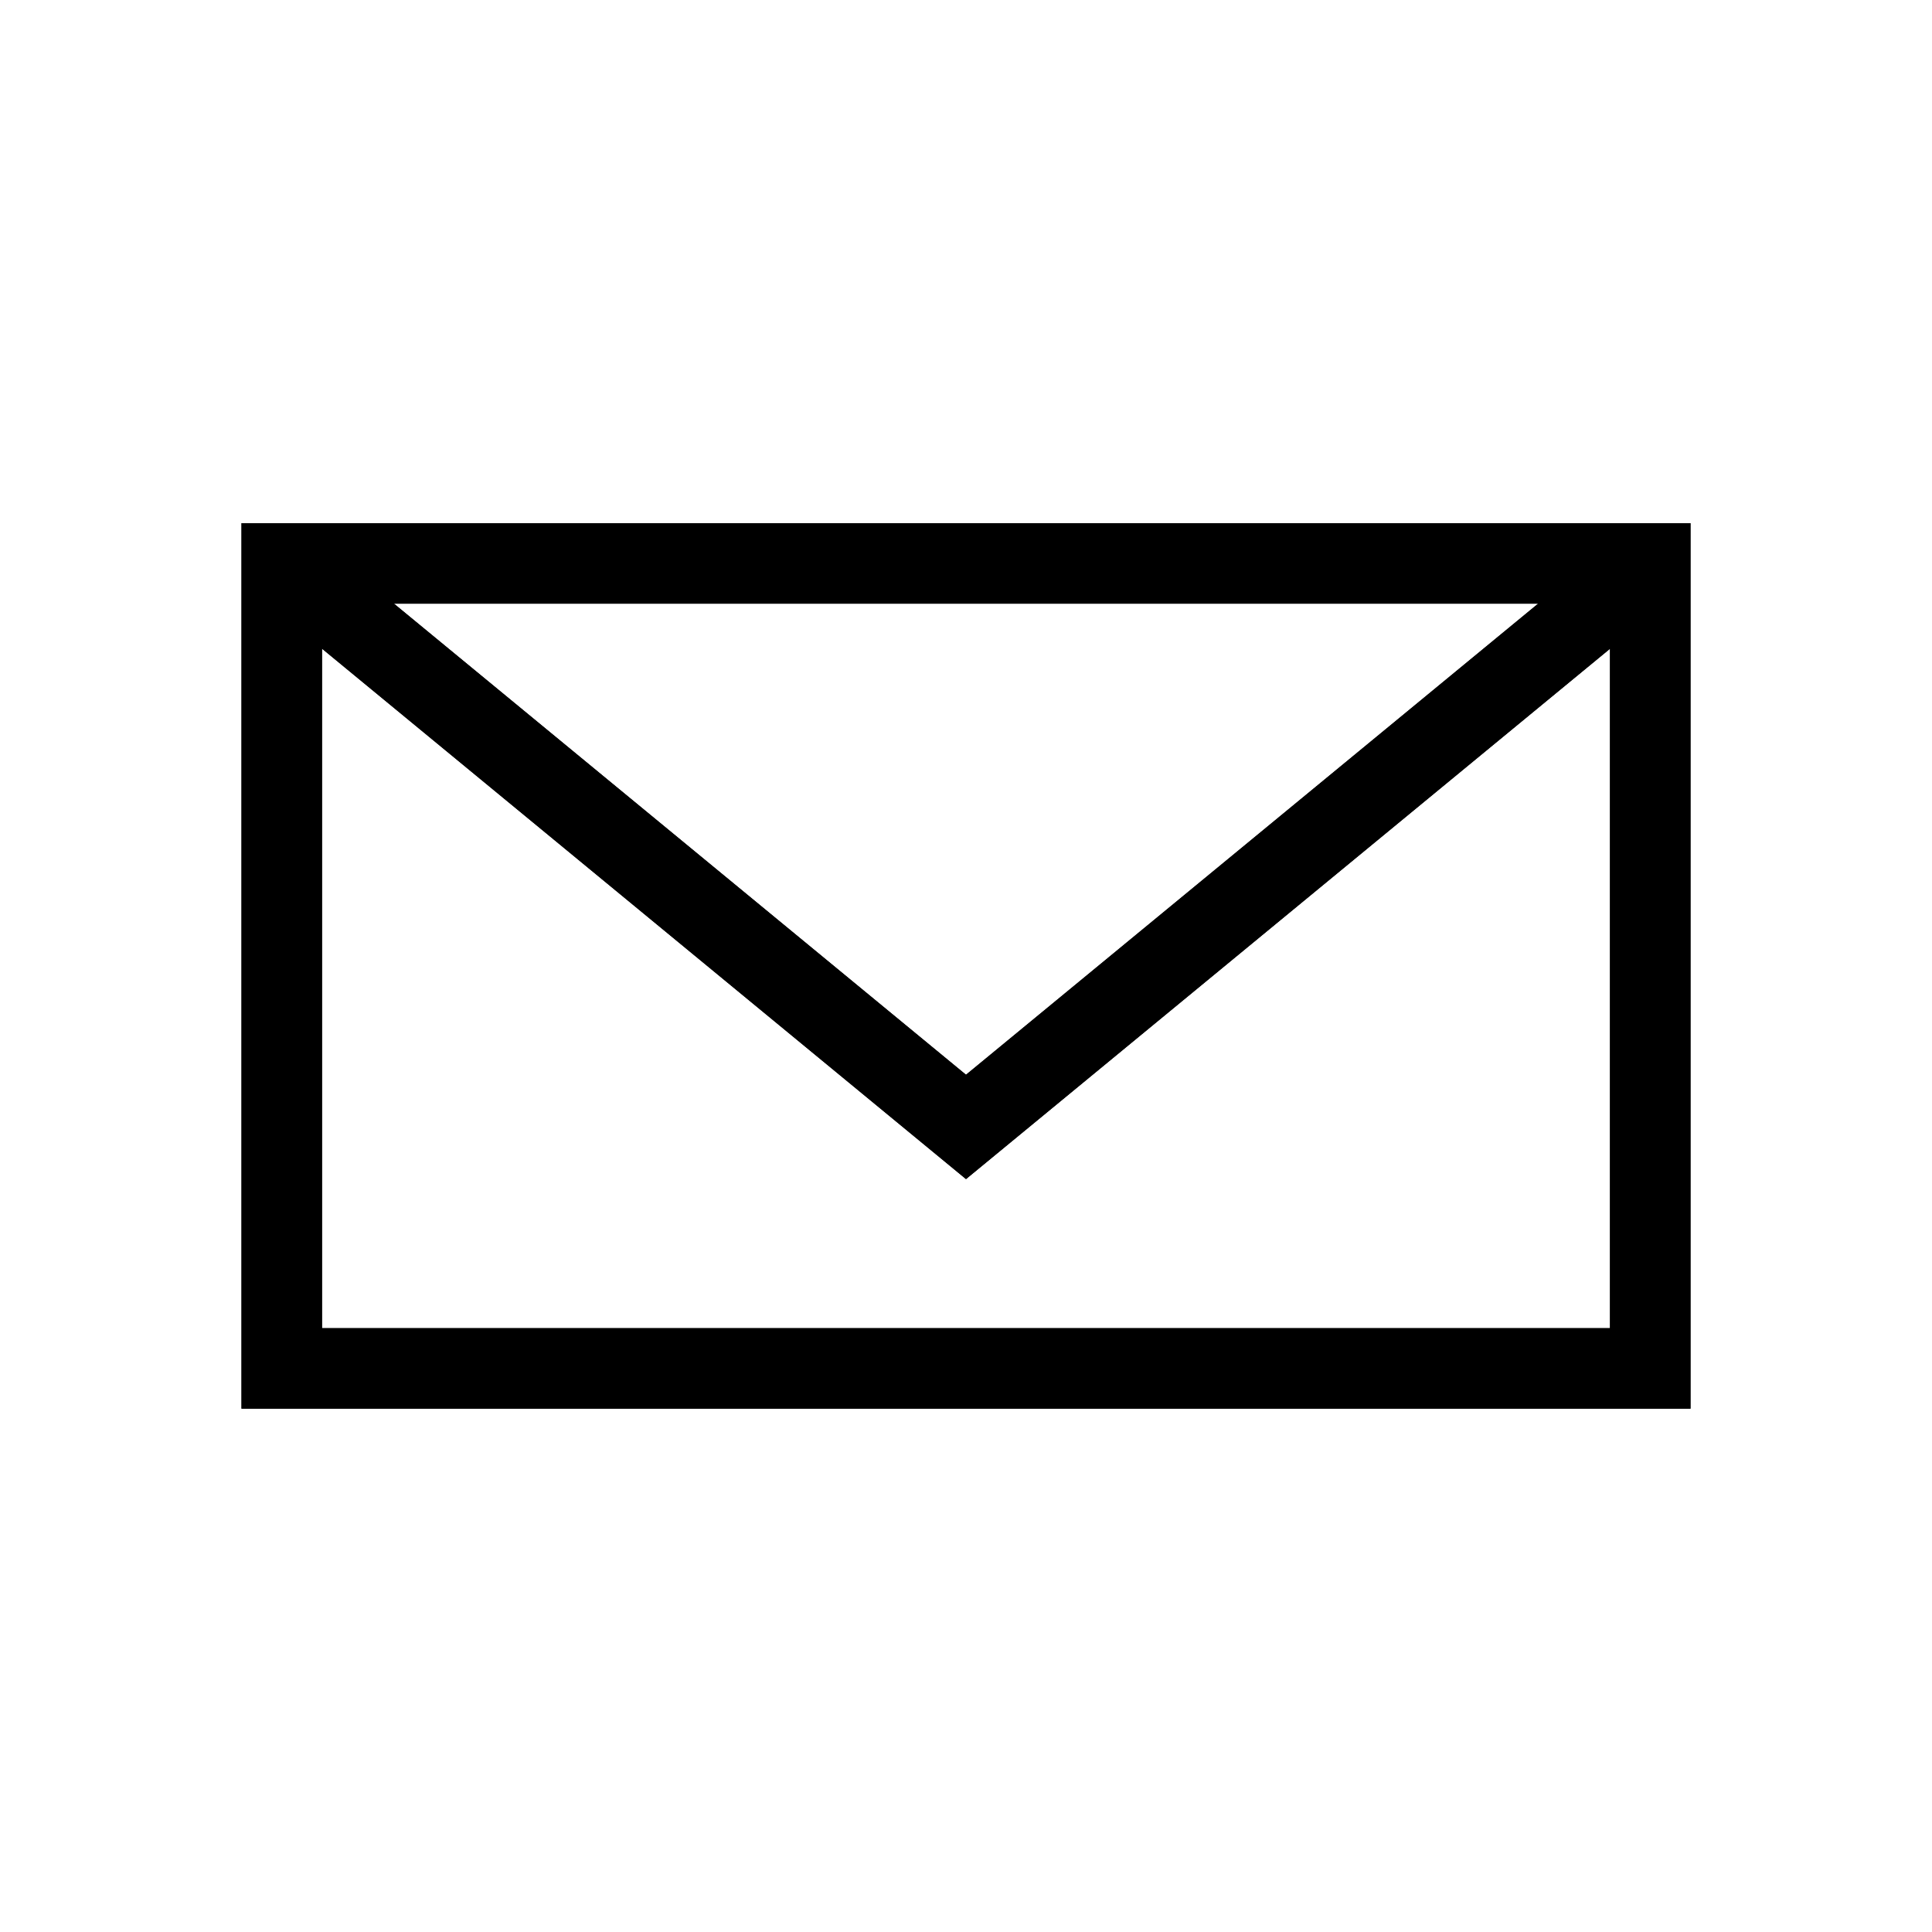
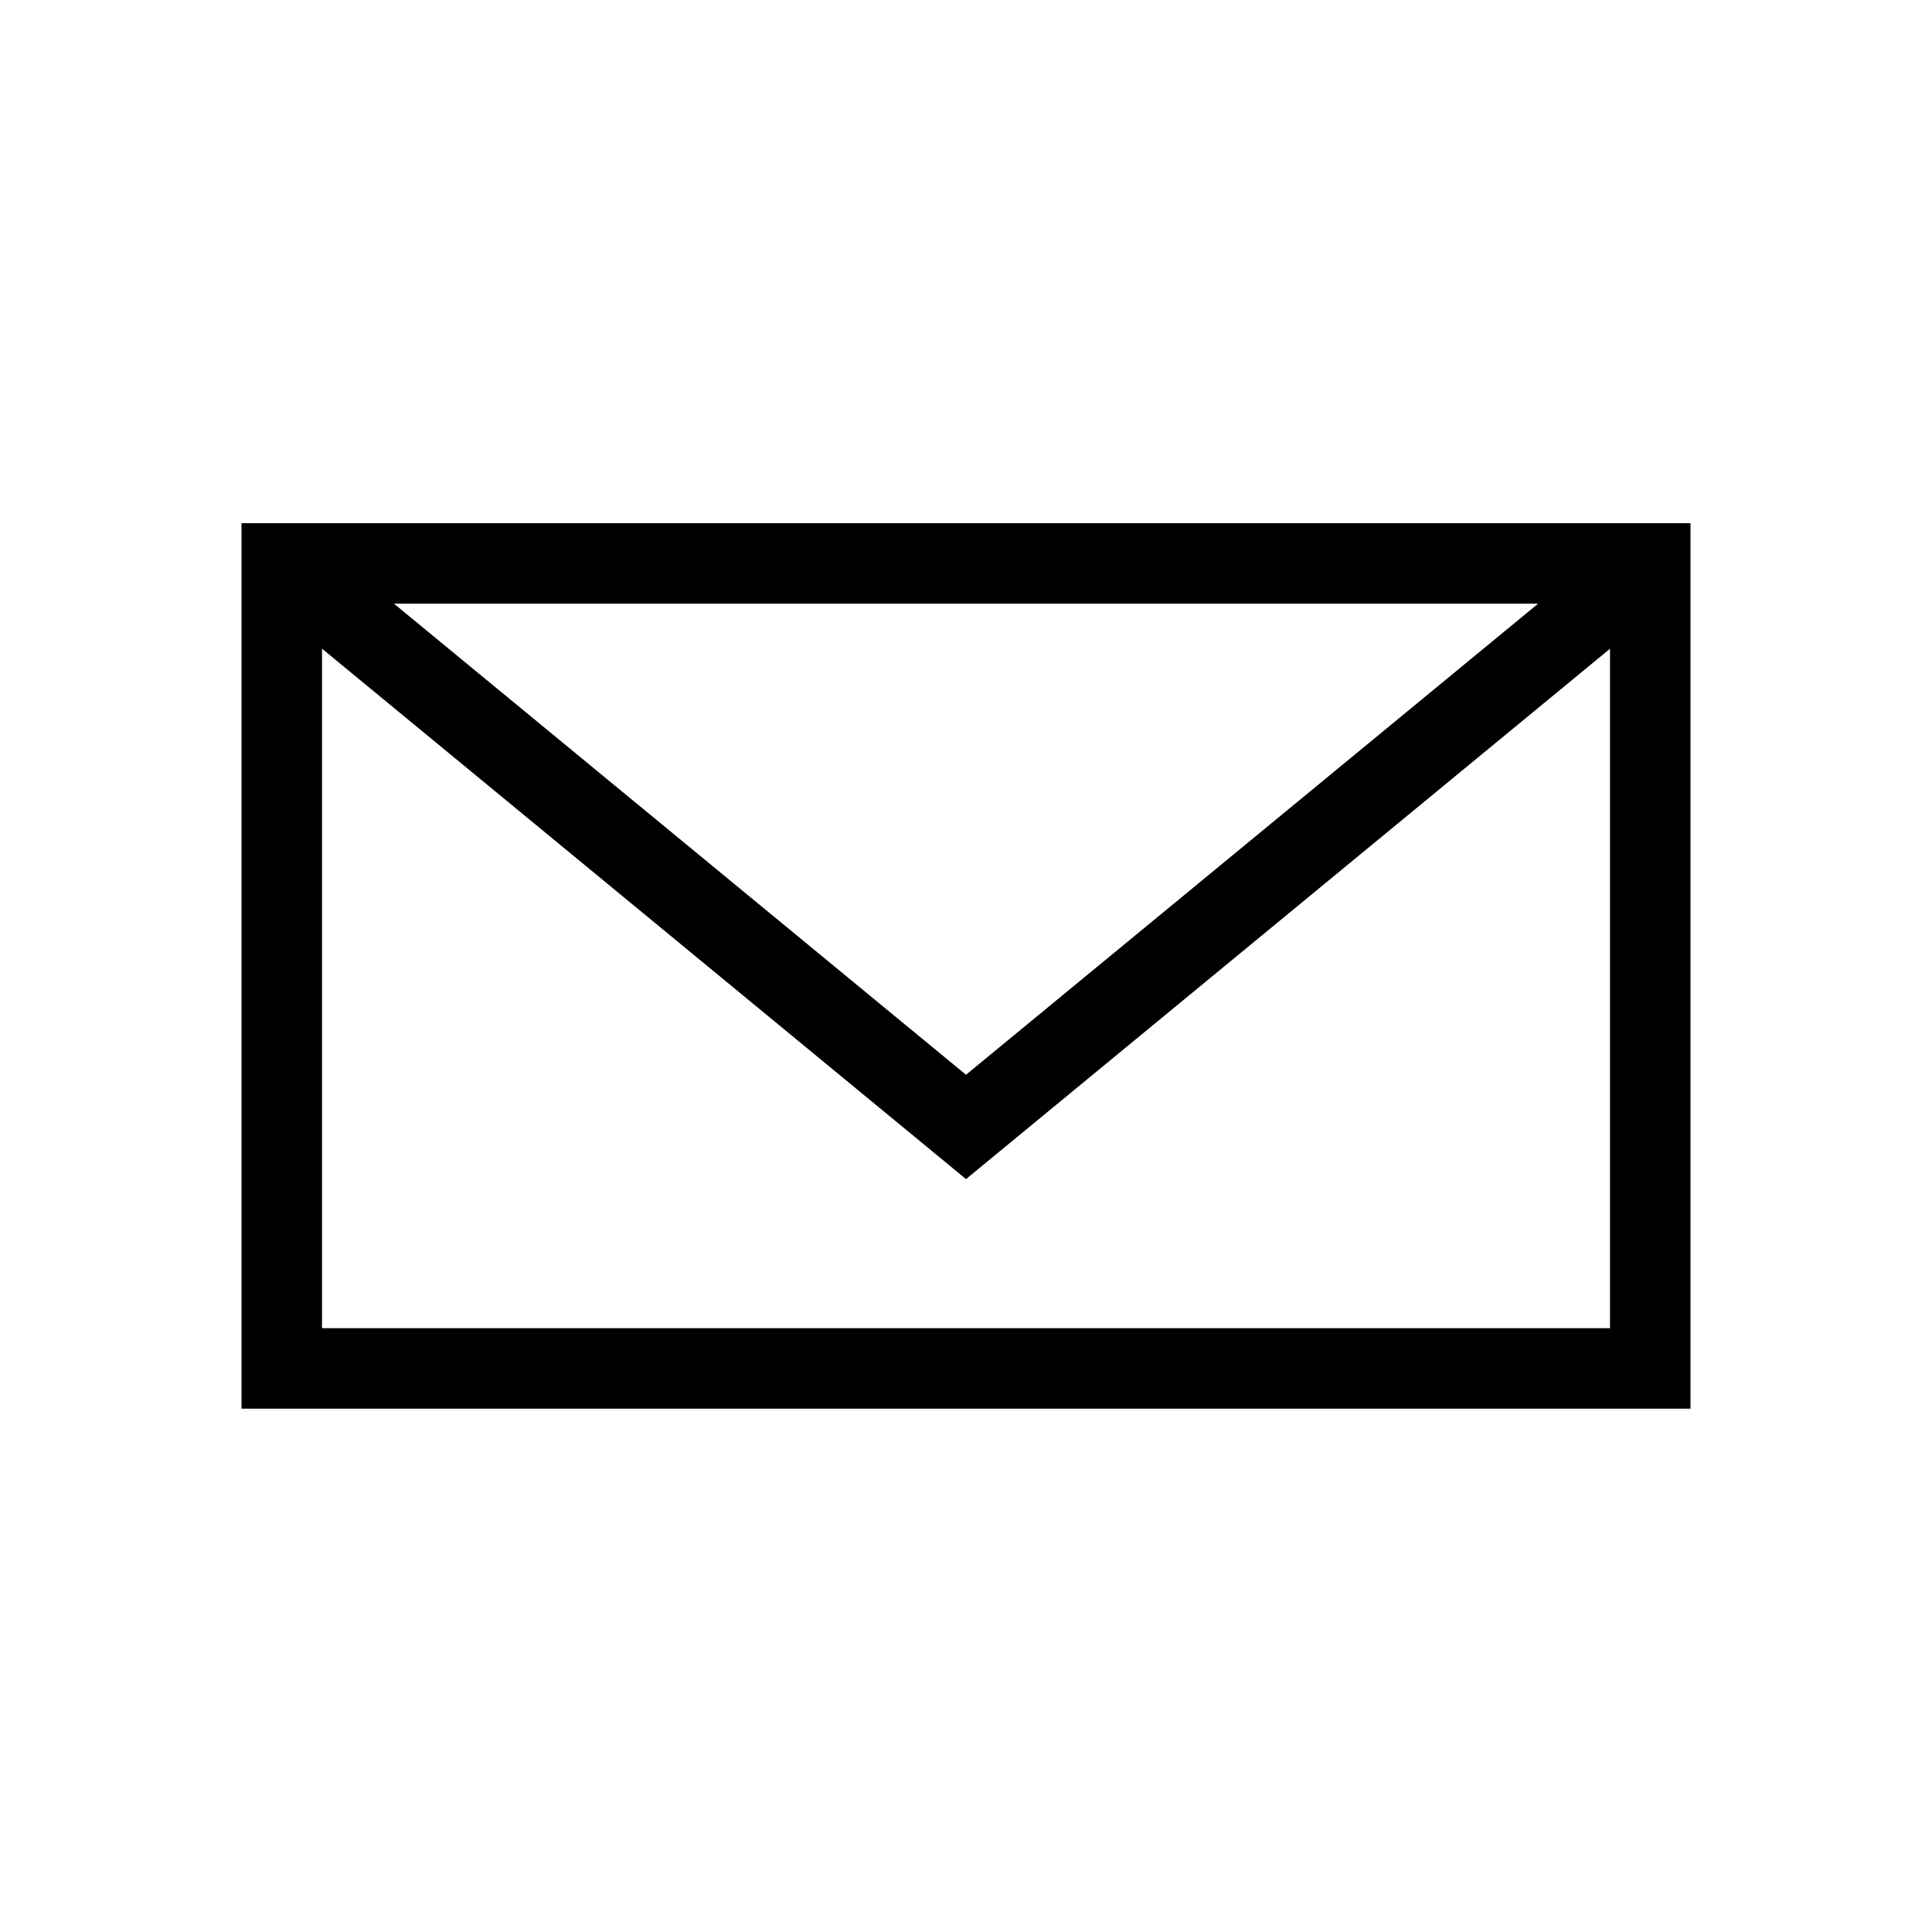
<svg xmlns="http://www.w3.org/2000/svg" width="24" height="24" viewBox="0 0 24 24">
-   <g fill="none" fill-rule="evenodd">
-     <path fill="#000" fill-rule="nonzero" d="M4,8.058 L4,16.499 L20,16.499 L20,8.059 L12,14.647 L4,8.058 Z M4.894,7.499 L12,13.351 L19.107,7.499 L4.894,7.499 Z M3,17.499 L3,6.499 L21,6.499 L21,17.499 L3,17.499 Z" />
-     <path fill="#000" fill-rule="nonzero" d="M4,8.058 L4,16.499 L20,16.499 L20,8.059 L12,14.647 L4,8.058 Z M4.894,7.499 L12,13.351 L19.107,7.499 L4.894,7.499 Z M3,17.499 L3,6.499 L21,6.499 L21,17.499 L3,17.499 Z" />
-   </g>
+   <path d="M4,8.058 L4,16.499 L20,16.499 L20,8.059 L12,14.647 L4,8.058 Z M4.894,7.499 L12,13.351 L19.107,7.499 L4.894,7.499 Z M3,17.499 L3,6.499 L21,6.499 L21,17.499 L3,17.499 Z" />
</svg>
